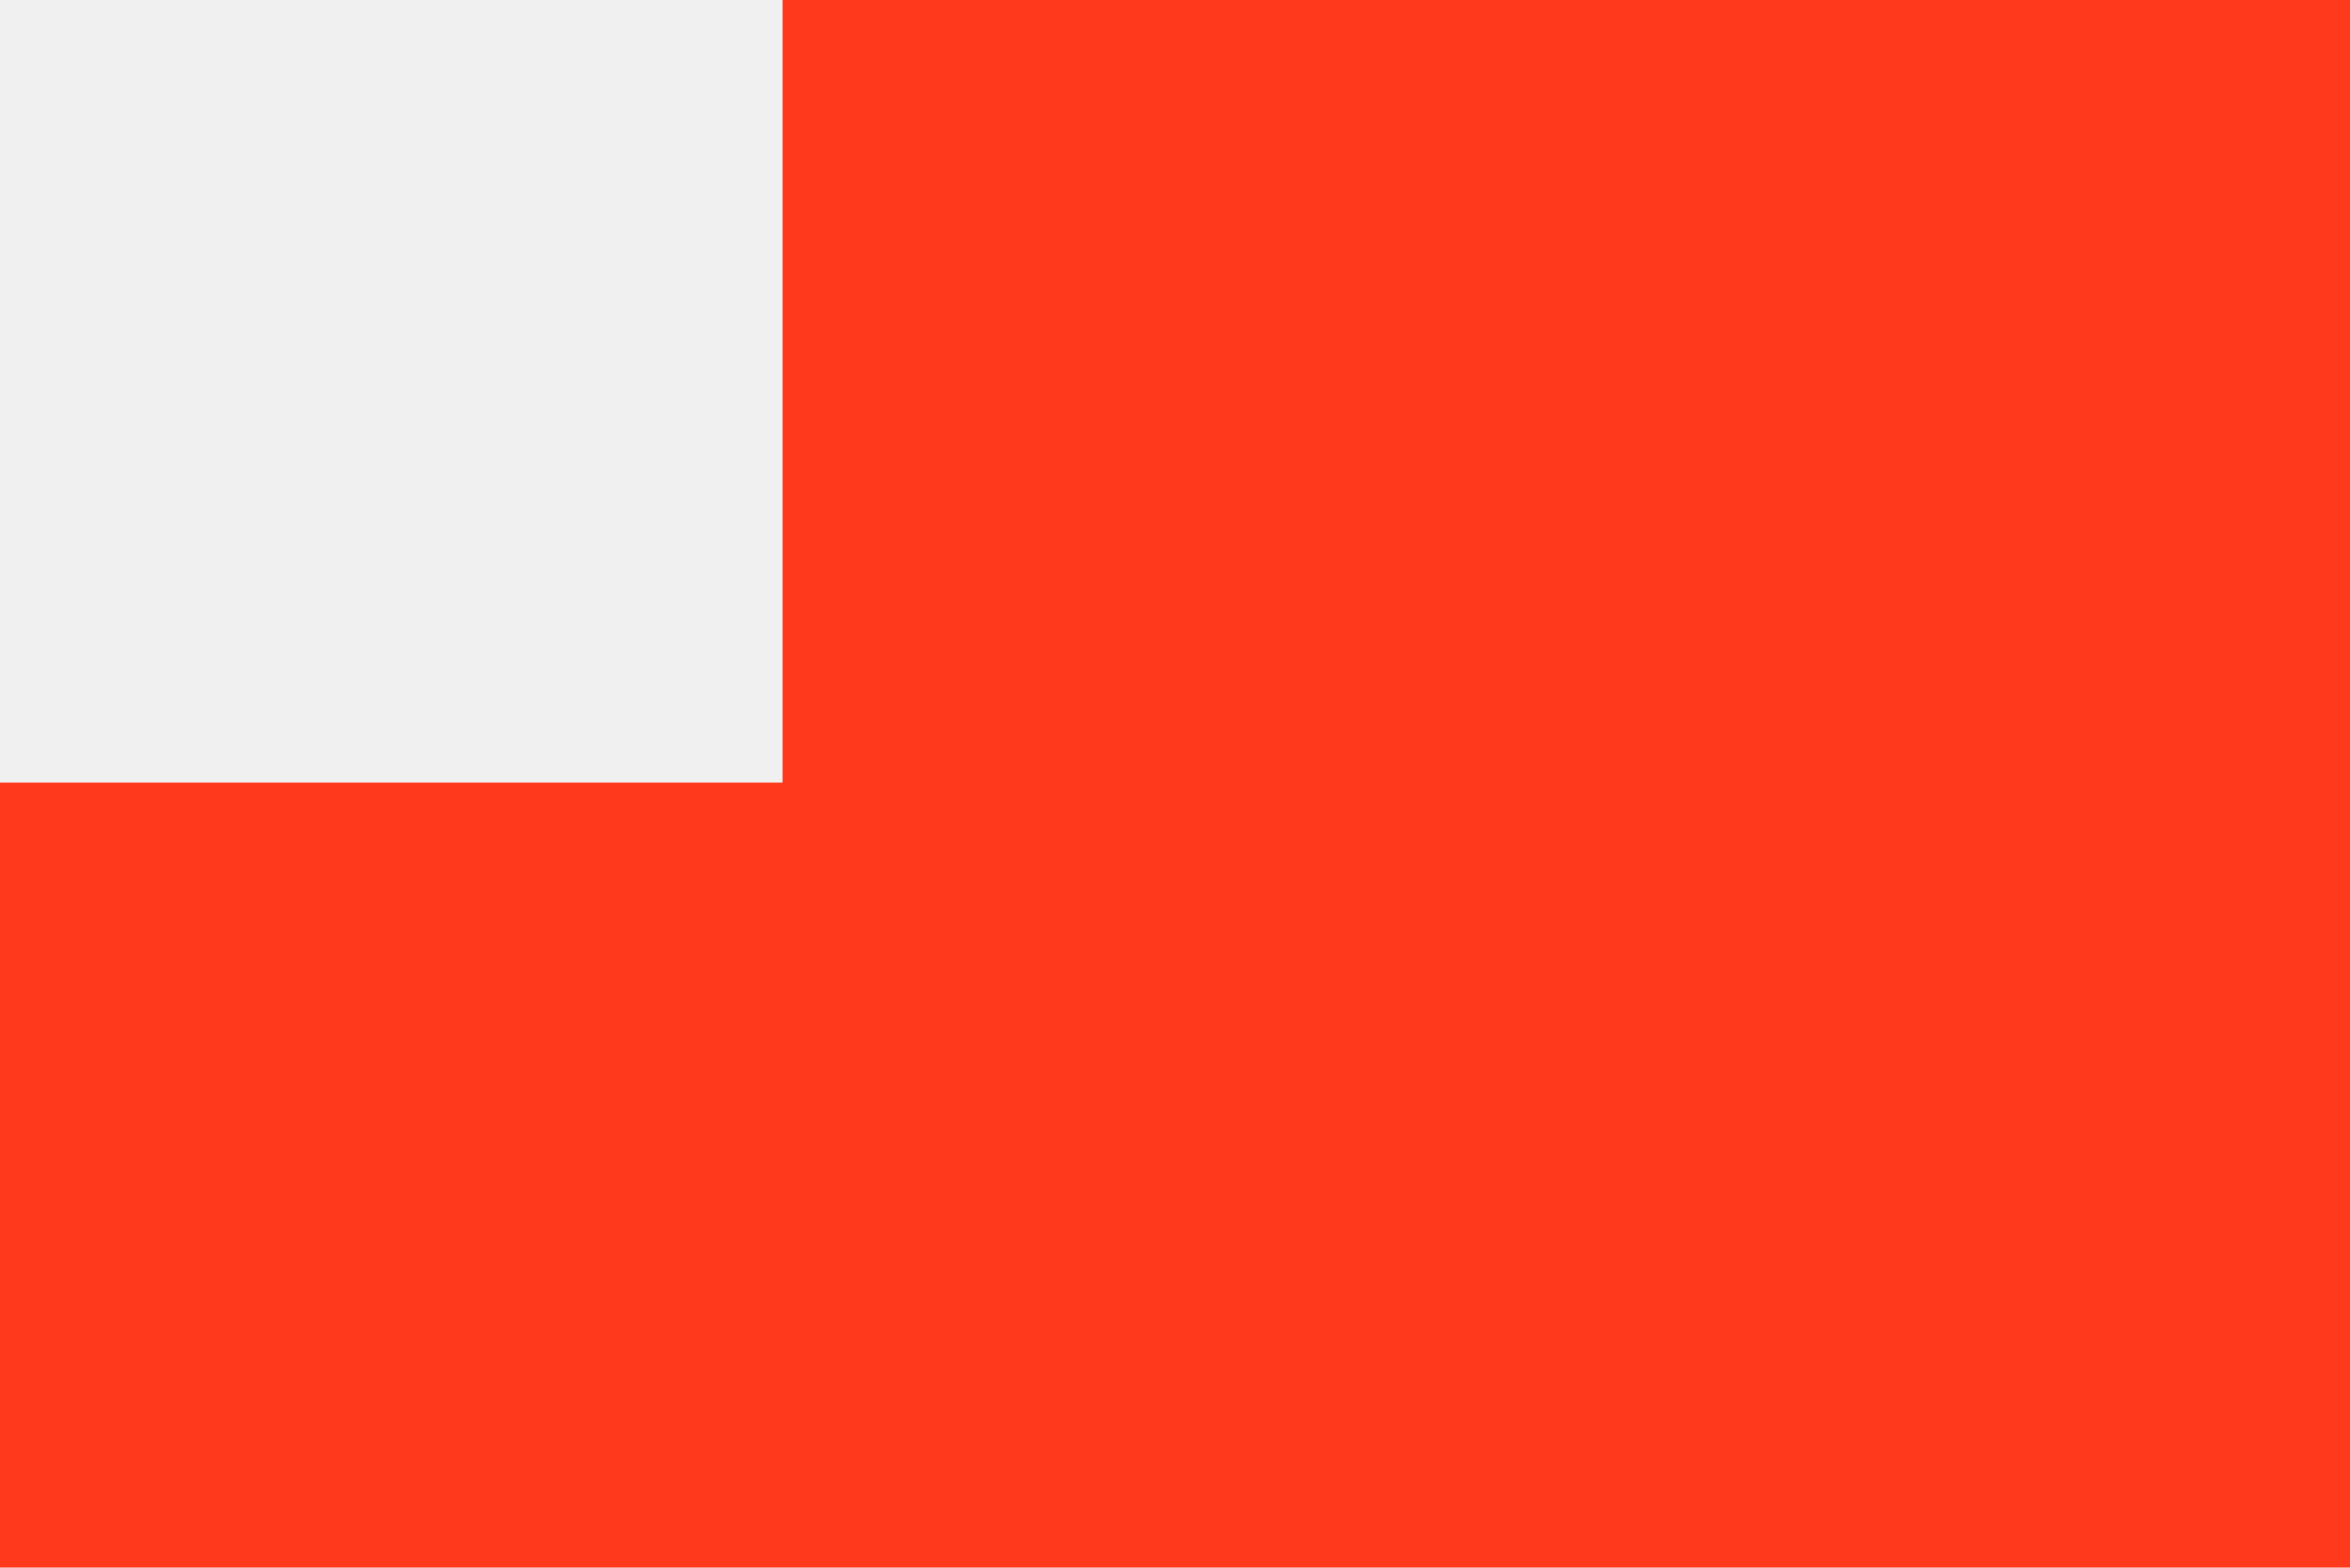
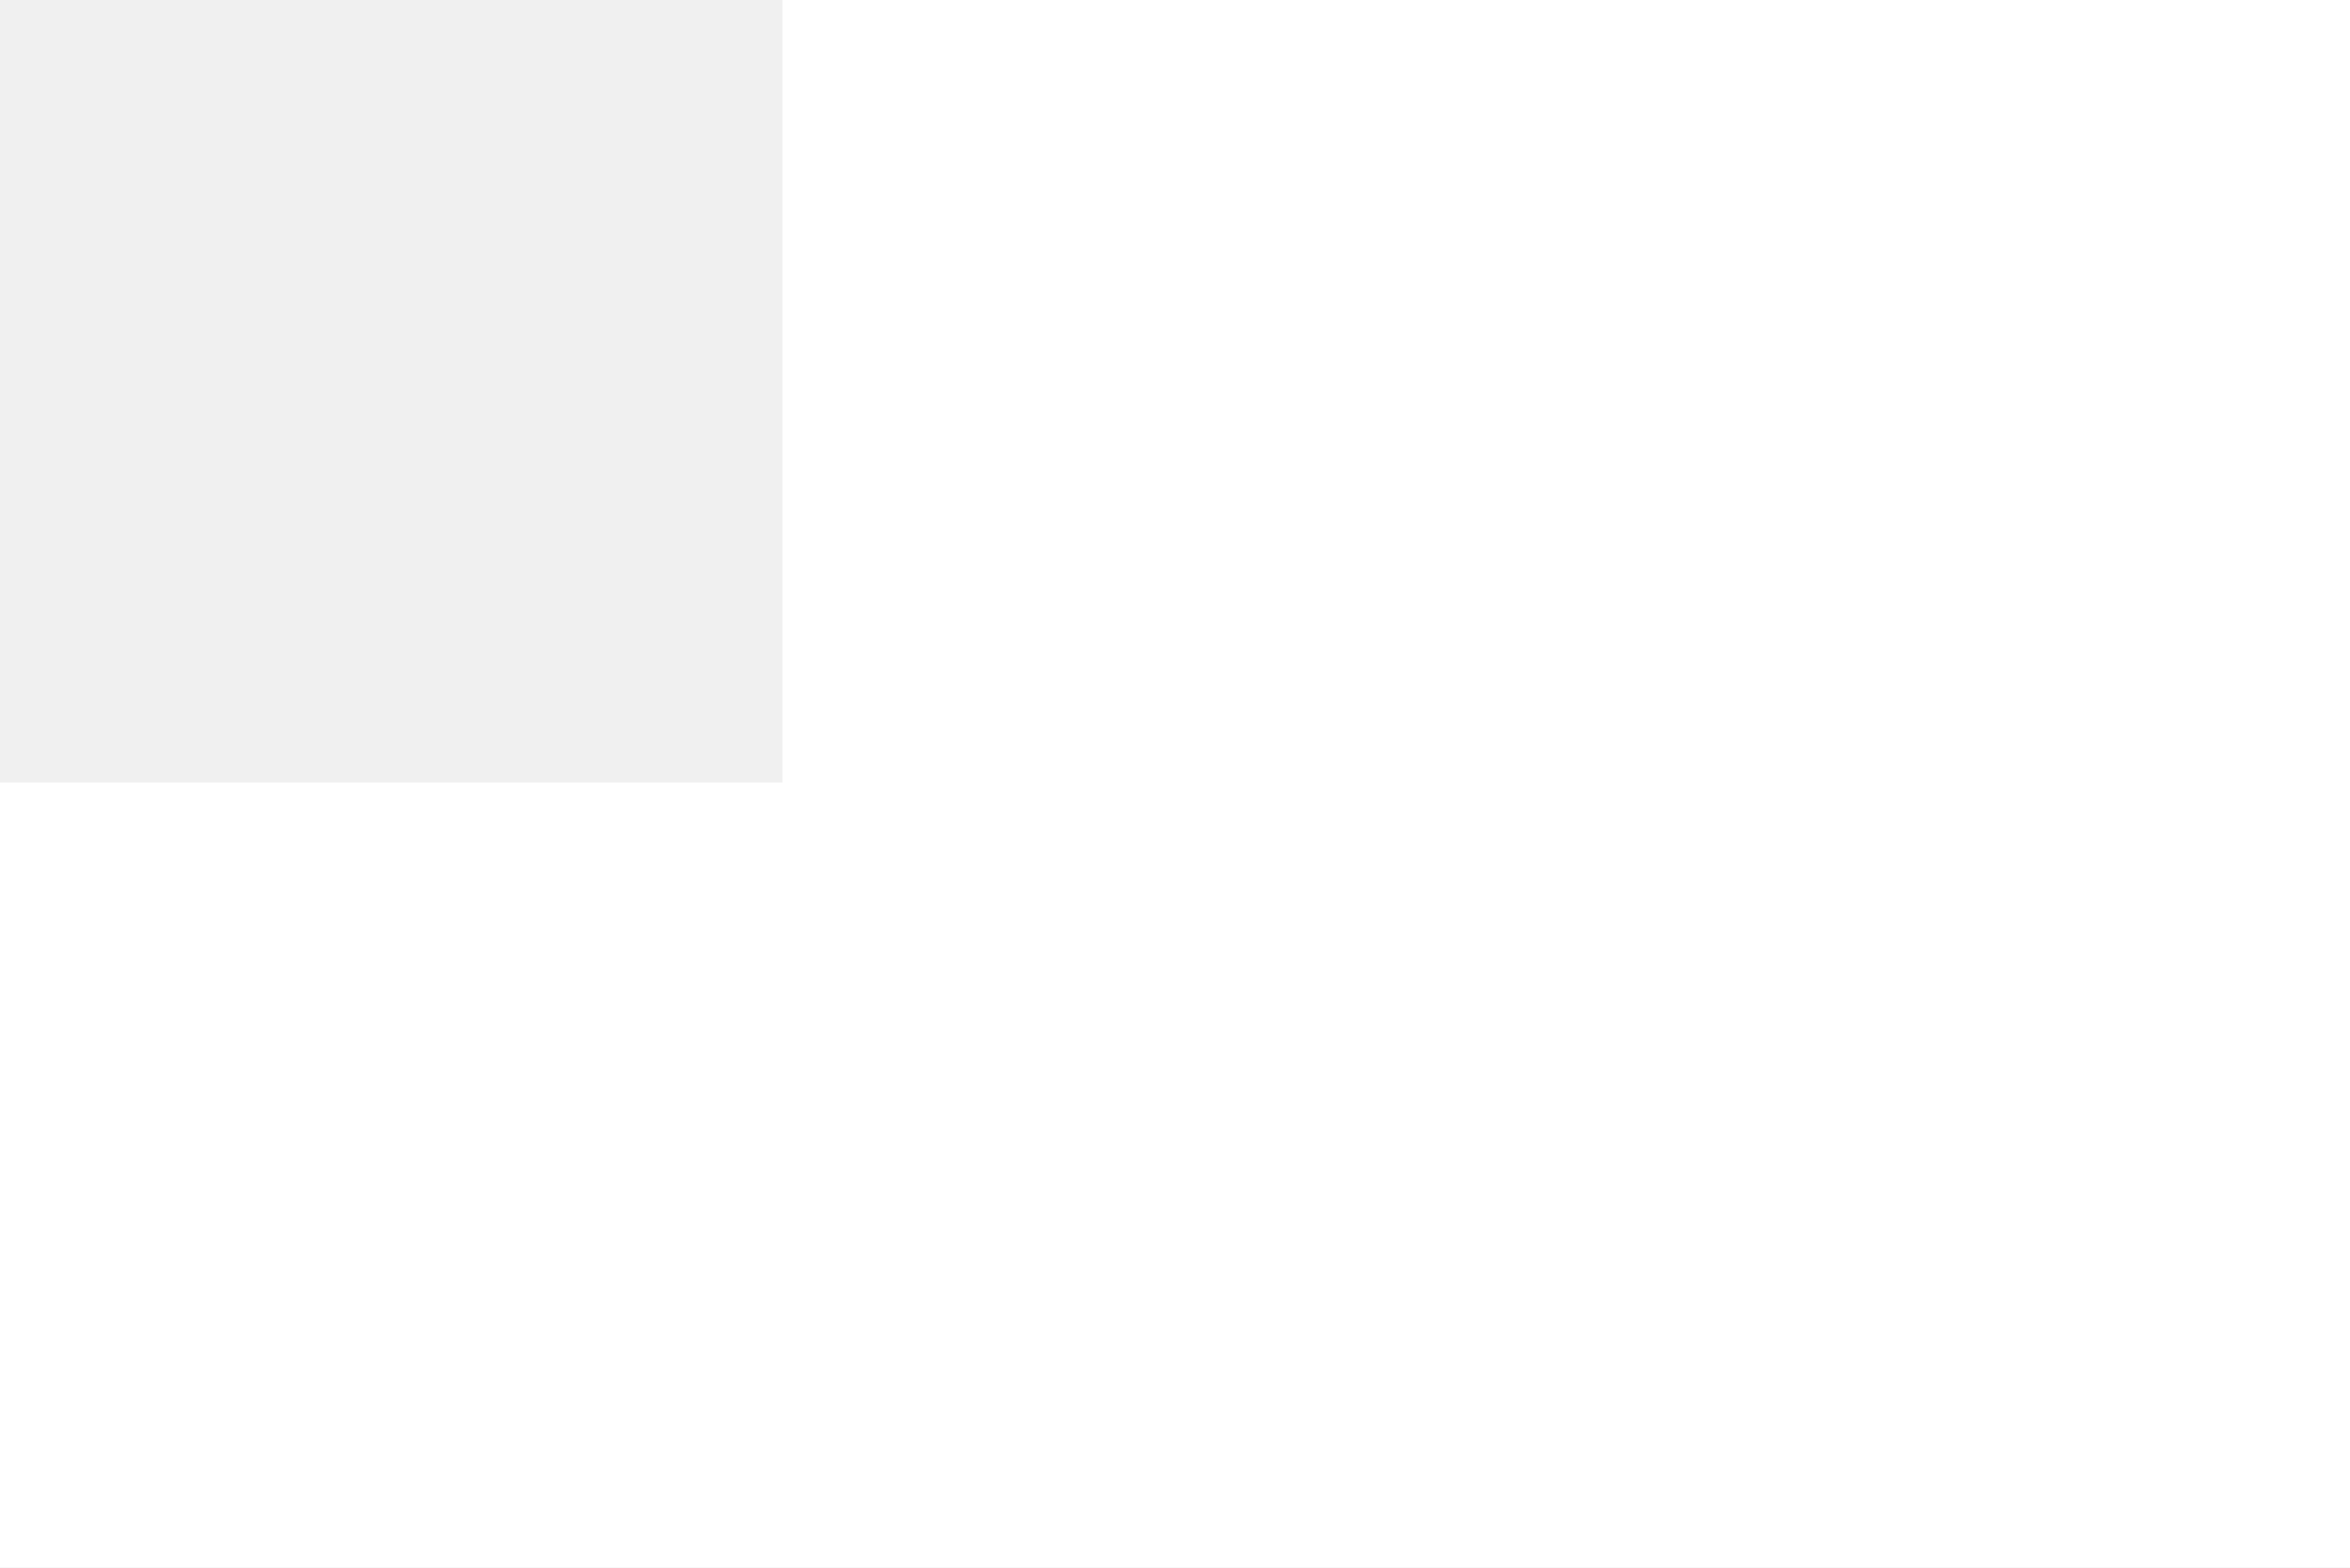
<svg xmlns="http://www.w3.org/2000/svg" version="1.0" width="1000pt" height="667pt" viewBox="0 0 1000 667" preserveAspectRatio="xMidYMid meet" id="svg8">
  <defs id="defs12" />
-   <g transform="translate(0,667) scale(0.1,-0.1)" fill="#000000" stroke="none" id="g6" style="fill:#ff3a1c;fill-opacity:1.0">
-     <path d="M3330 5005 l0 -1665 -1665 0 -1665 0 0 -1670 0 -1670 5000 0 5000 0 0 3335 0 3335 -3335 0 -3335 0 0 -1665z" id="path4" style="fill:#ff3a1c;fill-opacity:1.0" />
+   <g transform="translate(0,667) scale(0.1,-0.1)" fill="#000000" stroke="none" id="g6" style="fill:#ffffff;fill-opacity:1.0">
+     <path d="M3330 5005 l0 -1665 -1665 0 -1665 0 0 -1670 0 -1670 5000 0 5000 0 0 3335 0 3335 -3335 0 -3335 0 0 -1665z" id="path4" style="fill:#ffffff;fill-opacity:1.0" />
  </g>
</svg>
